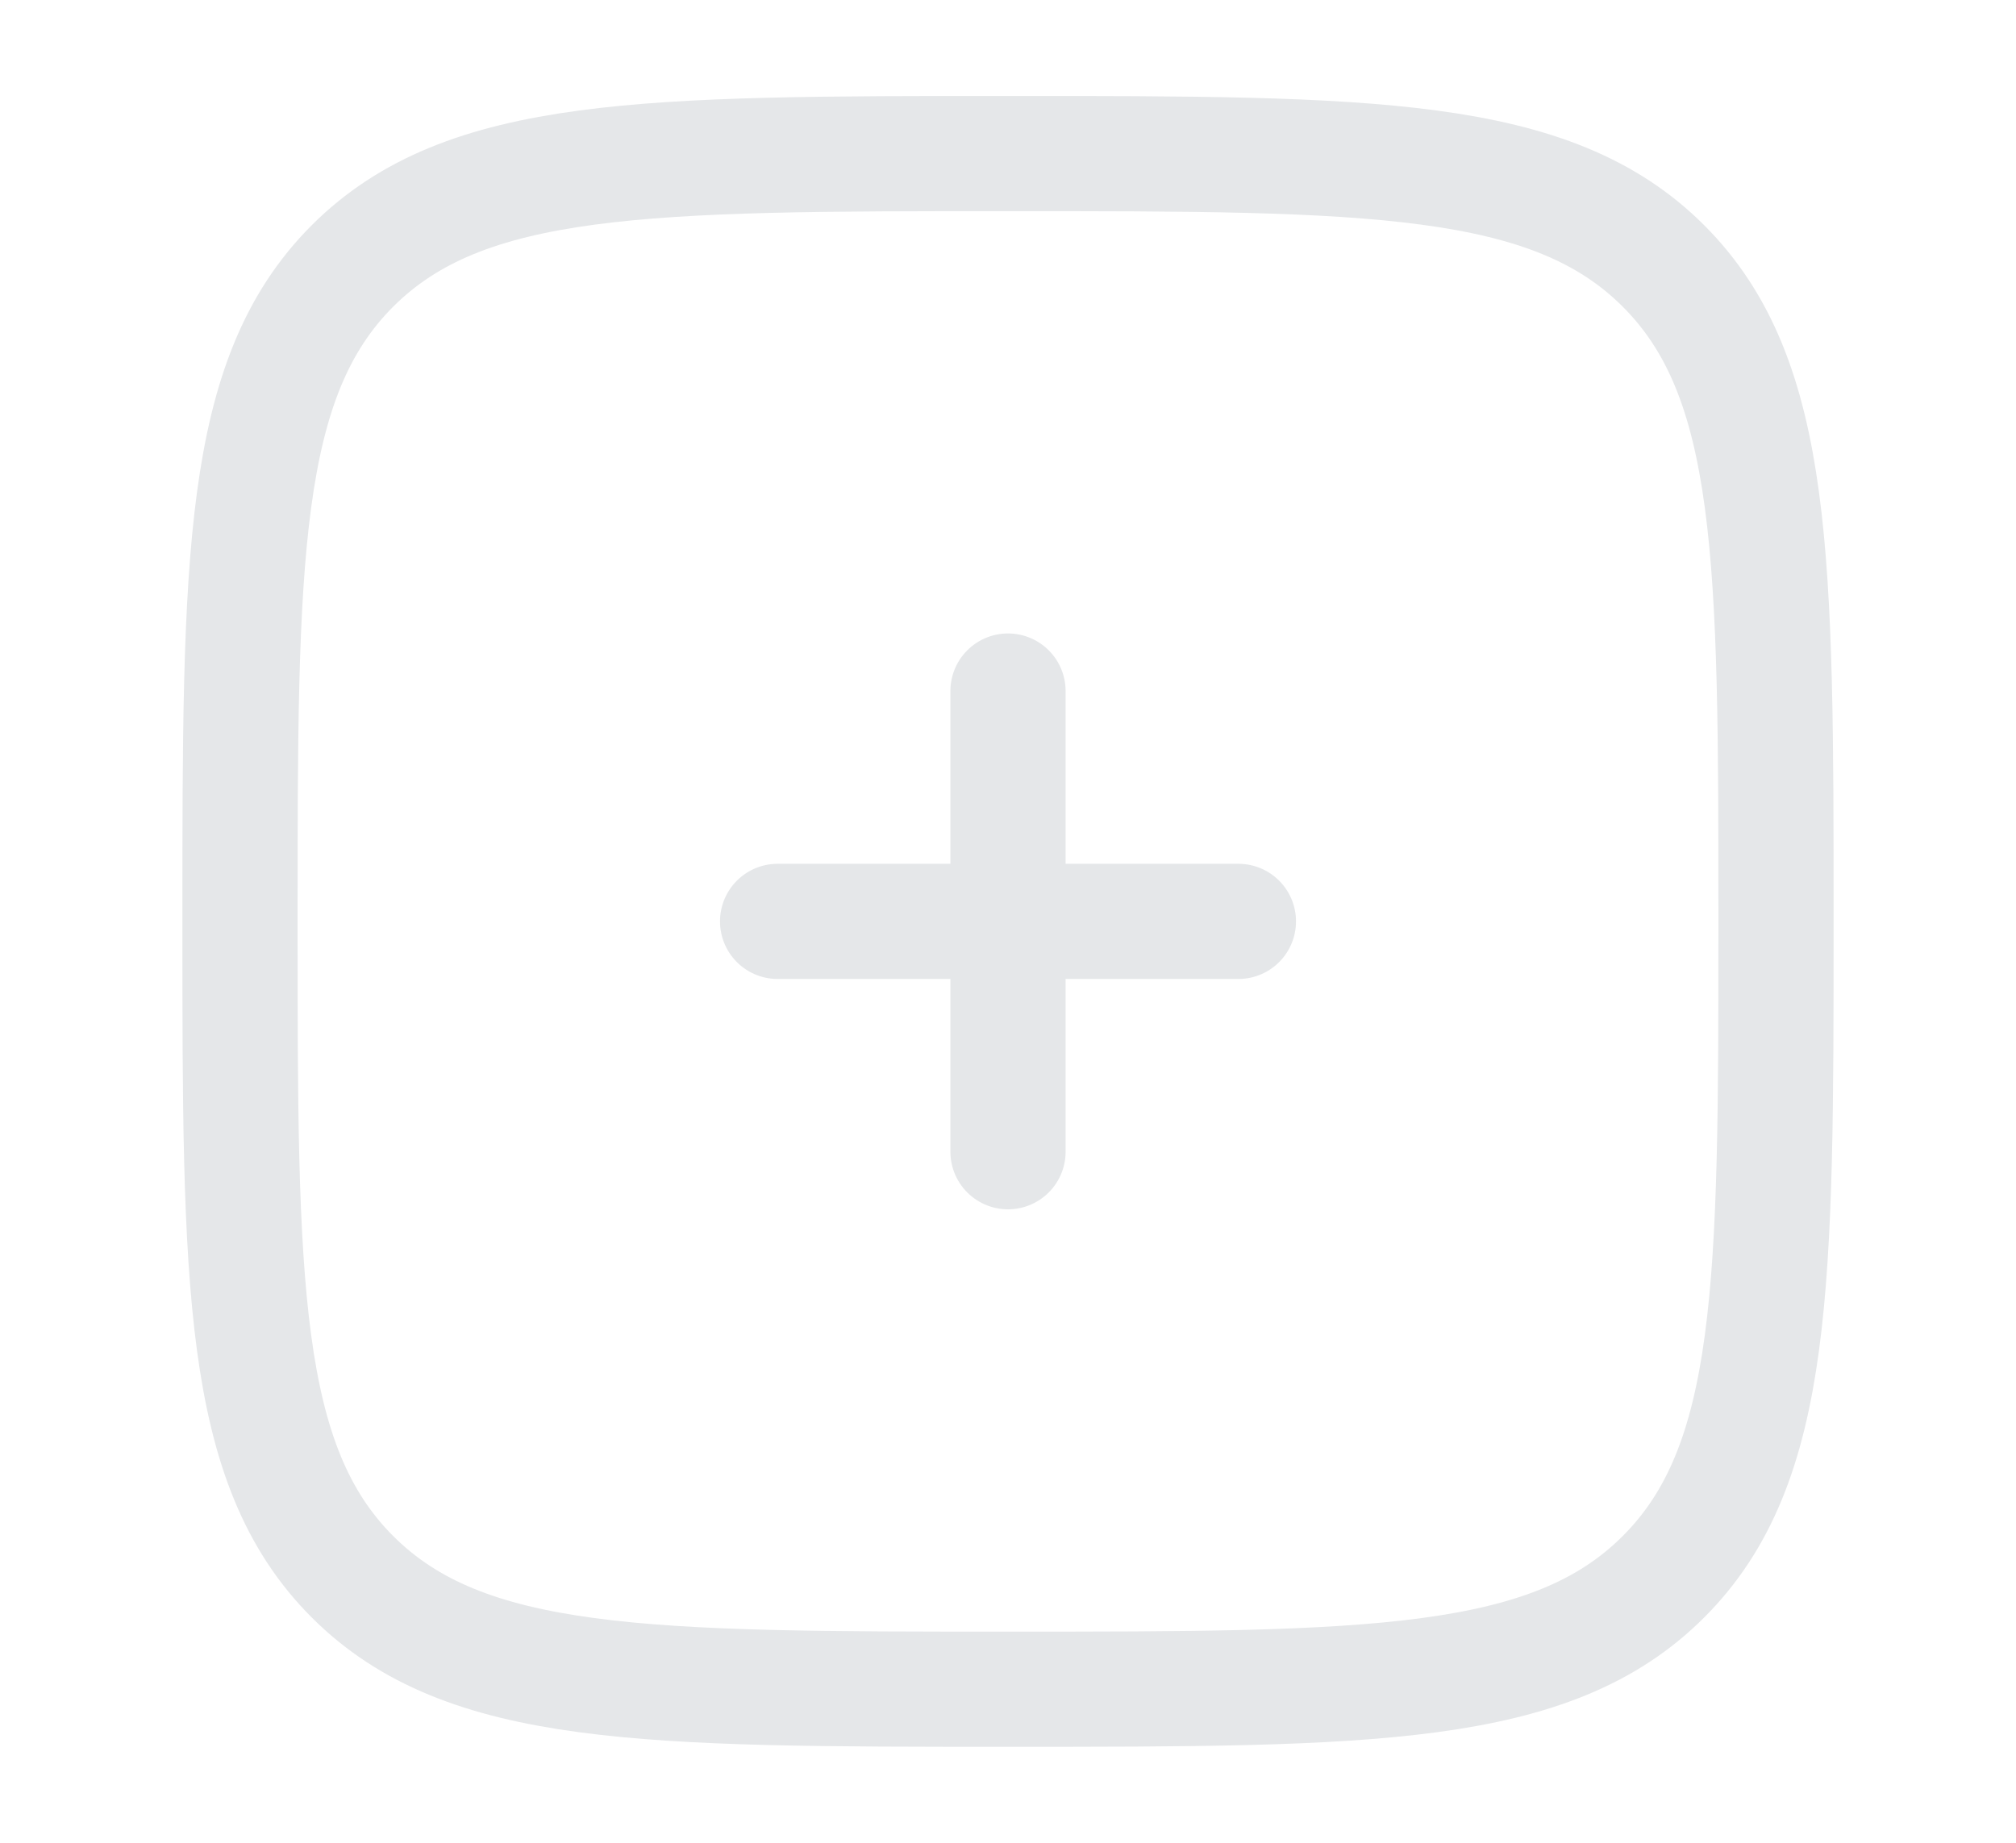
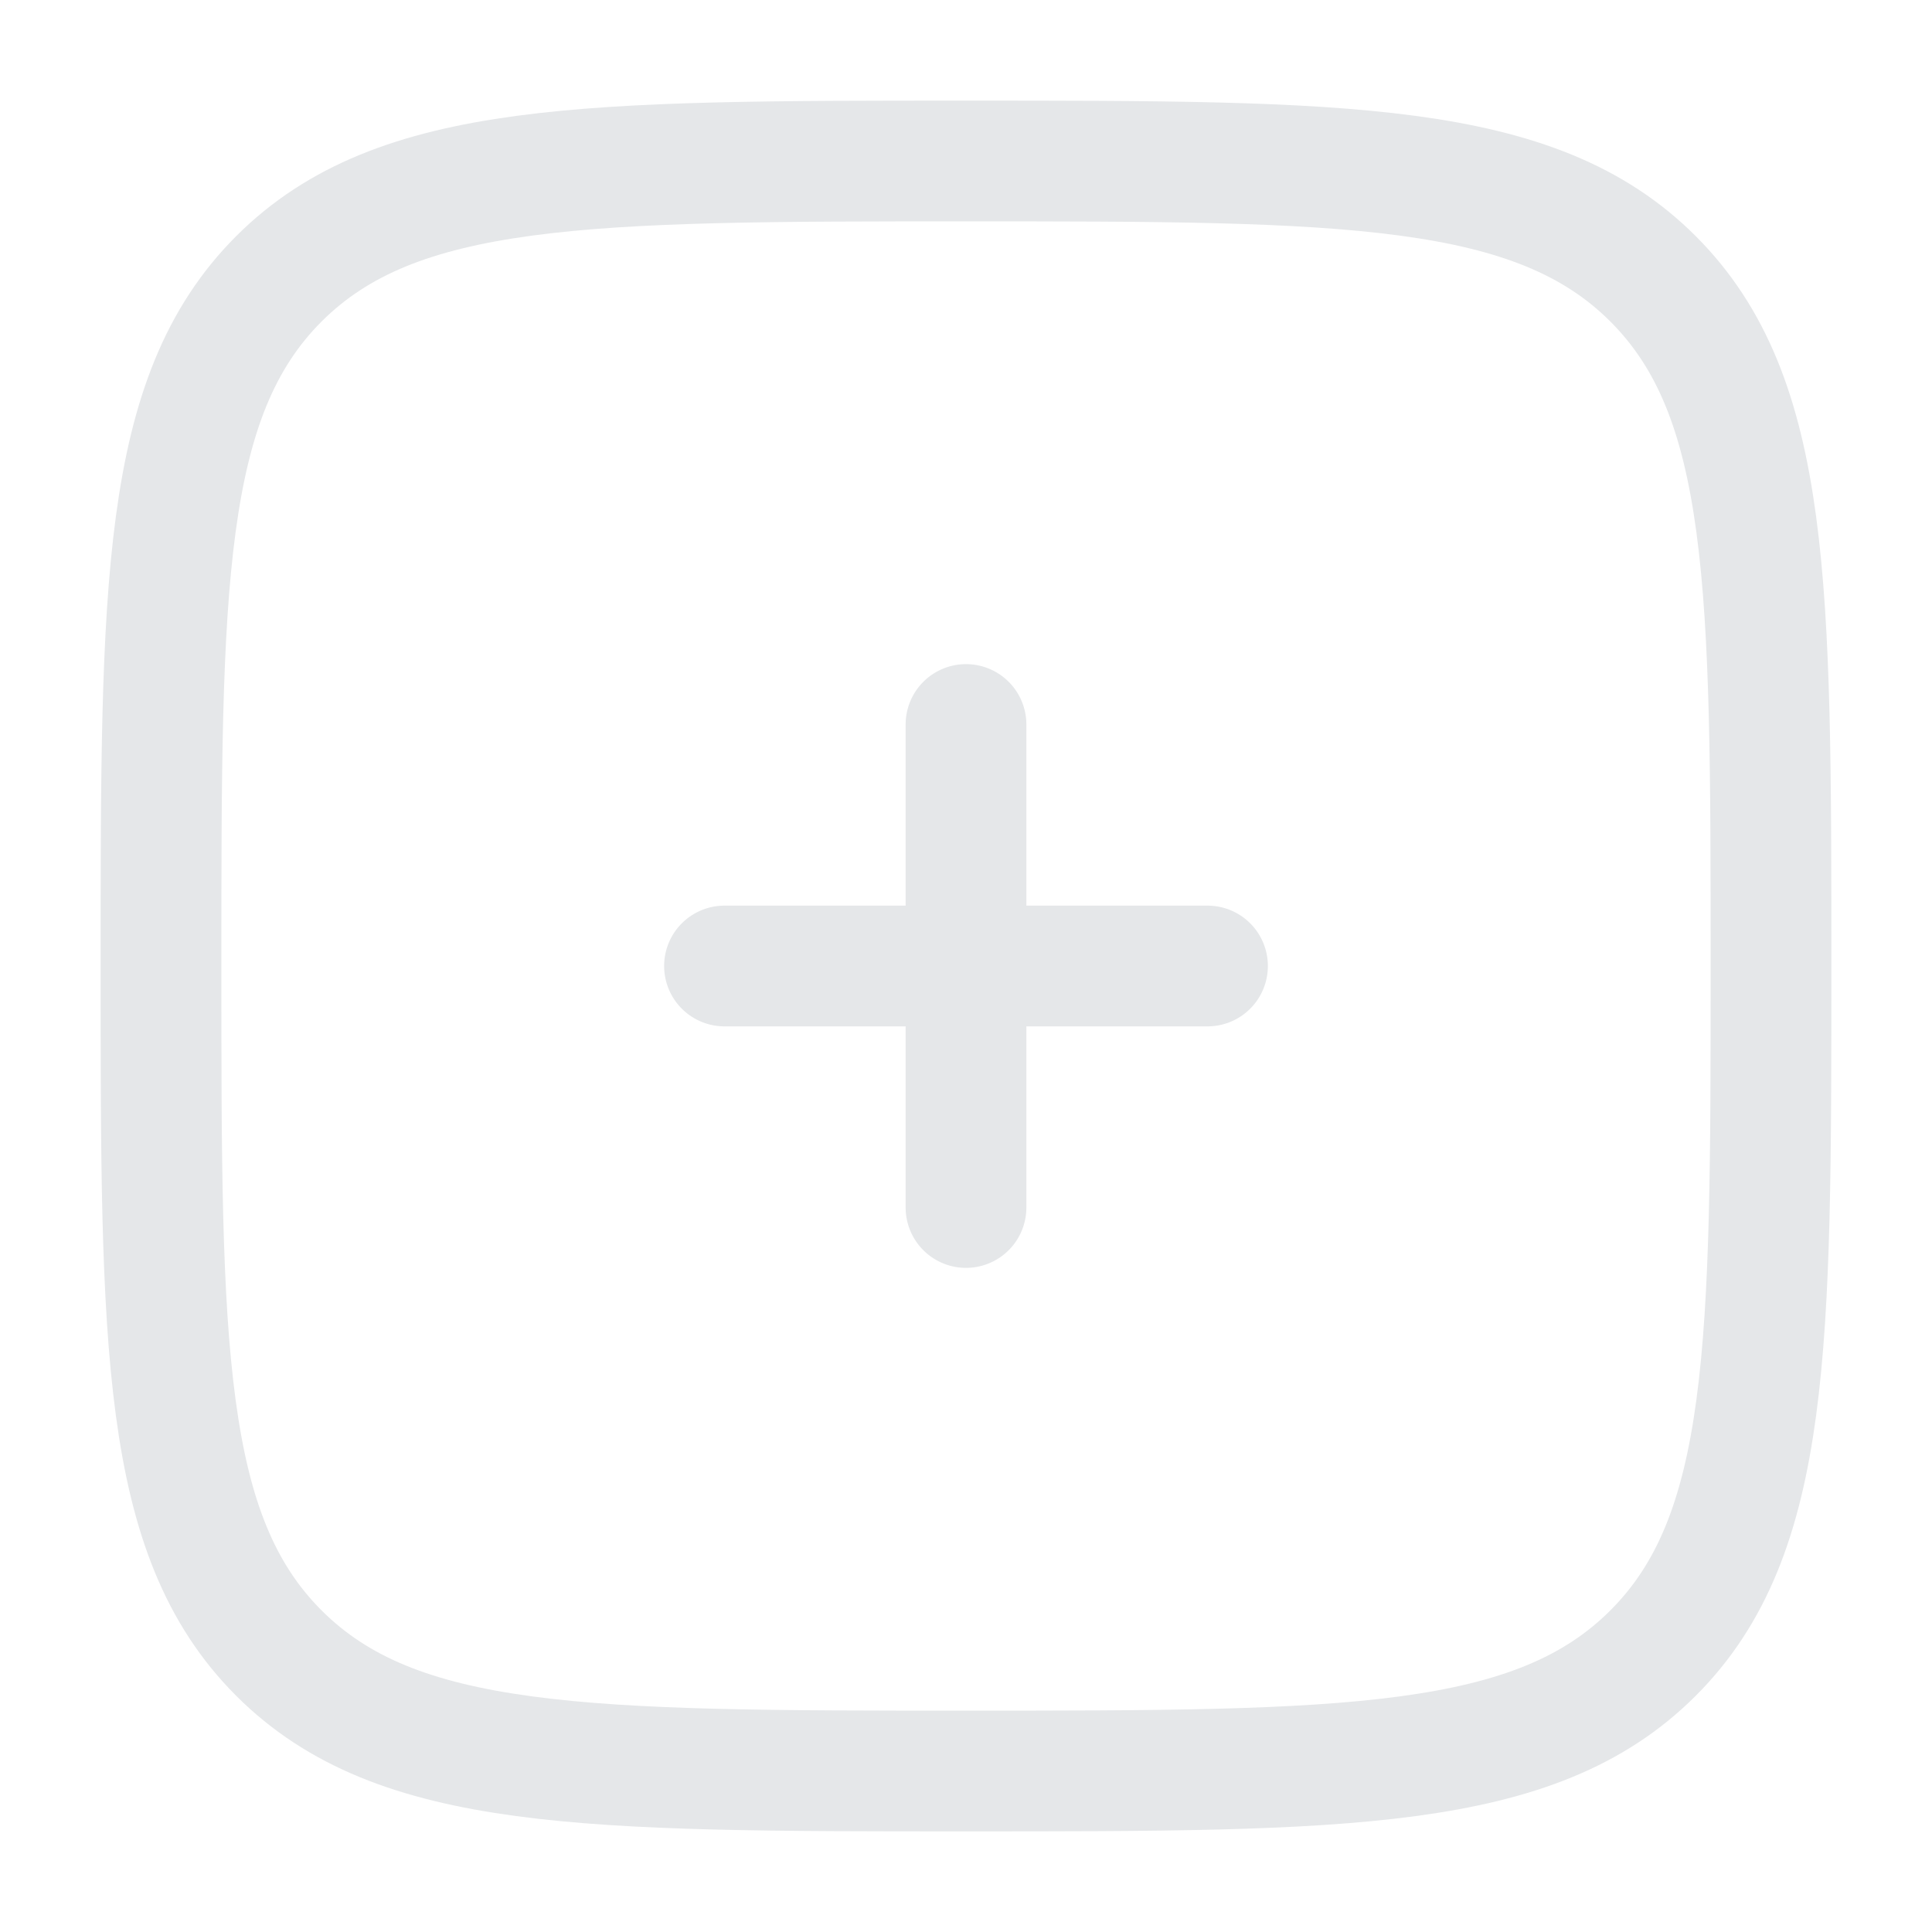
- <svg xmlns="http://www.w3.org/2000/svg" width="35px" height="32px" viewBox="0 0 24 24" fill="none">
+ <svg xmlns="http://www.w3.org/2000/svg" width="2.1rem" height="2.1rem" viewBox="0 0 24 24" fill="none">
  <path d="M2 12C2 7.286 2 4.929 3.464 3.464C4.929 2 7.286 2 12 2C16.714 2 19.071 2 20.535 3.464C22 4.929 22 7.286 22 12C22 16.714 22 19.071 20.535 20.535C19.071 22 16.714 22 12 22C7.286 22 4.929 22 3.464 20.535C2 19.071 2 16.714 2 12Z" stroke="#E5E7E9" stroke-width="1.5" />
  <path d="M15 12L12 12M12 12L9 12M12 12L12 9M12 12L12 15" stroke="#E5E7E9" stroke-width="1.5" stroke-linecap="round" />
</svg>
